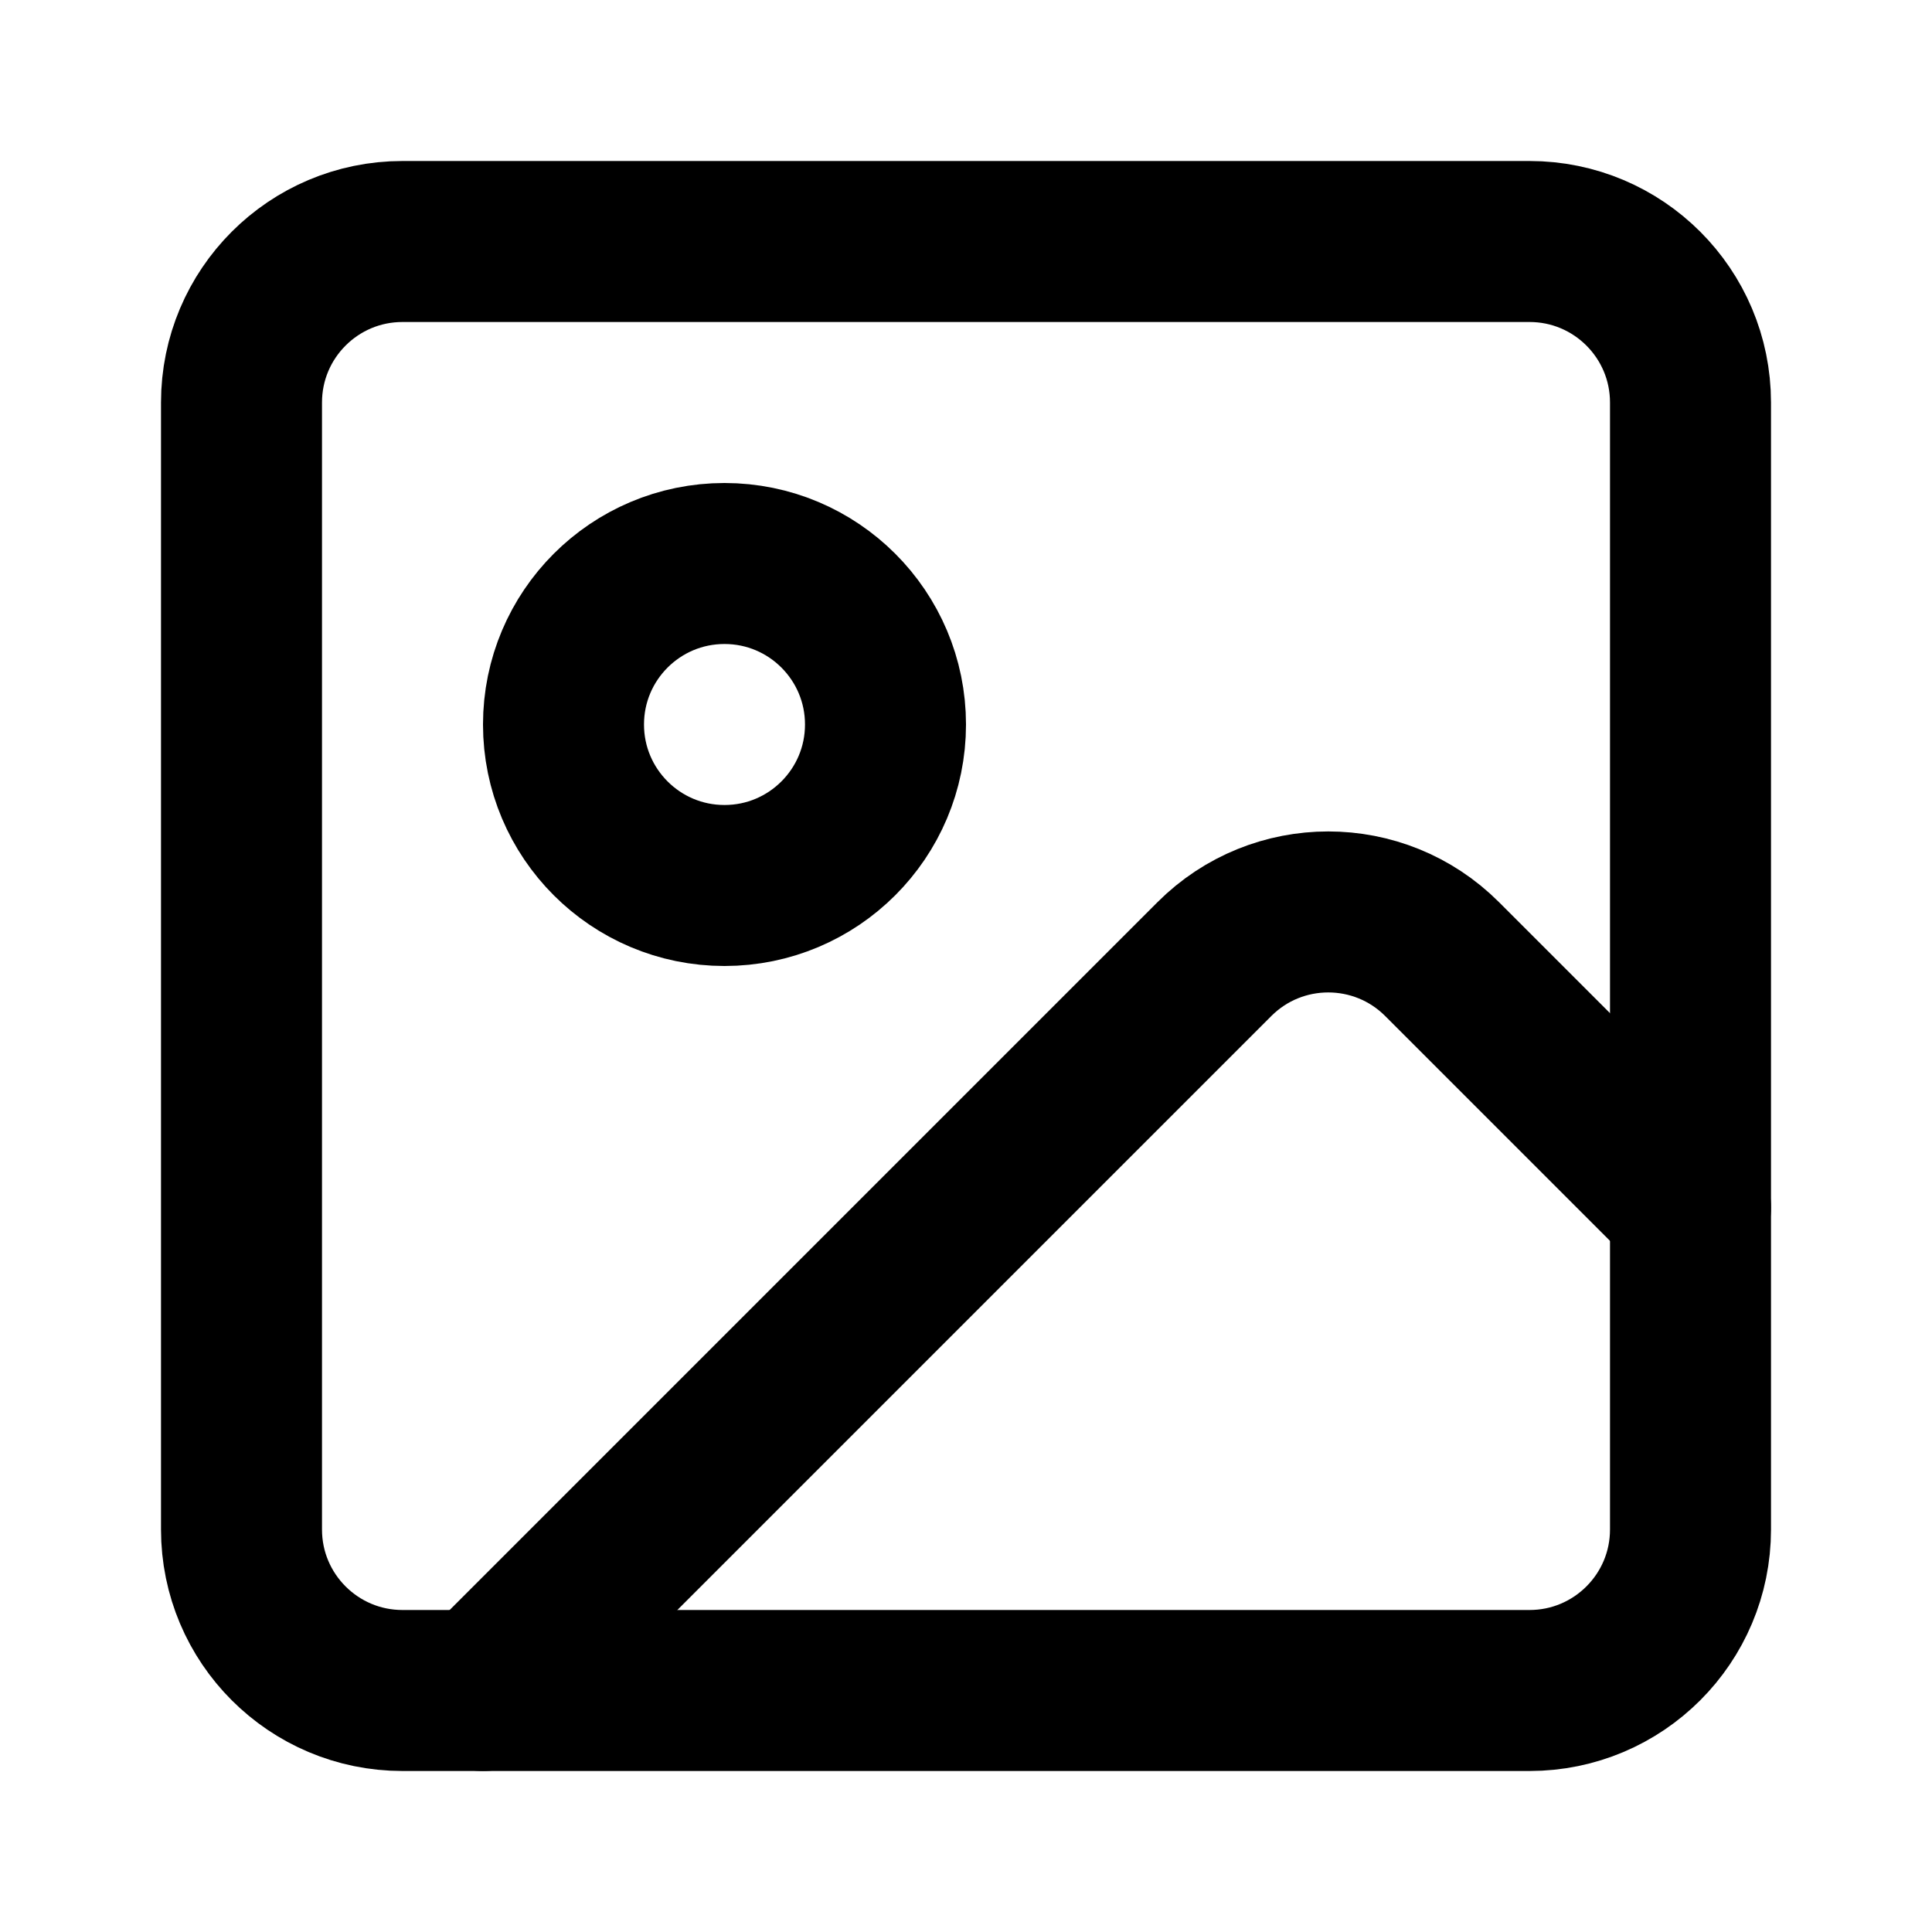
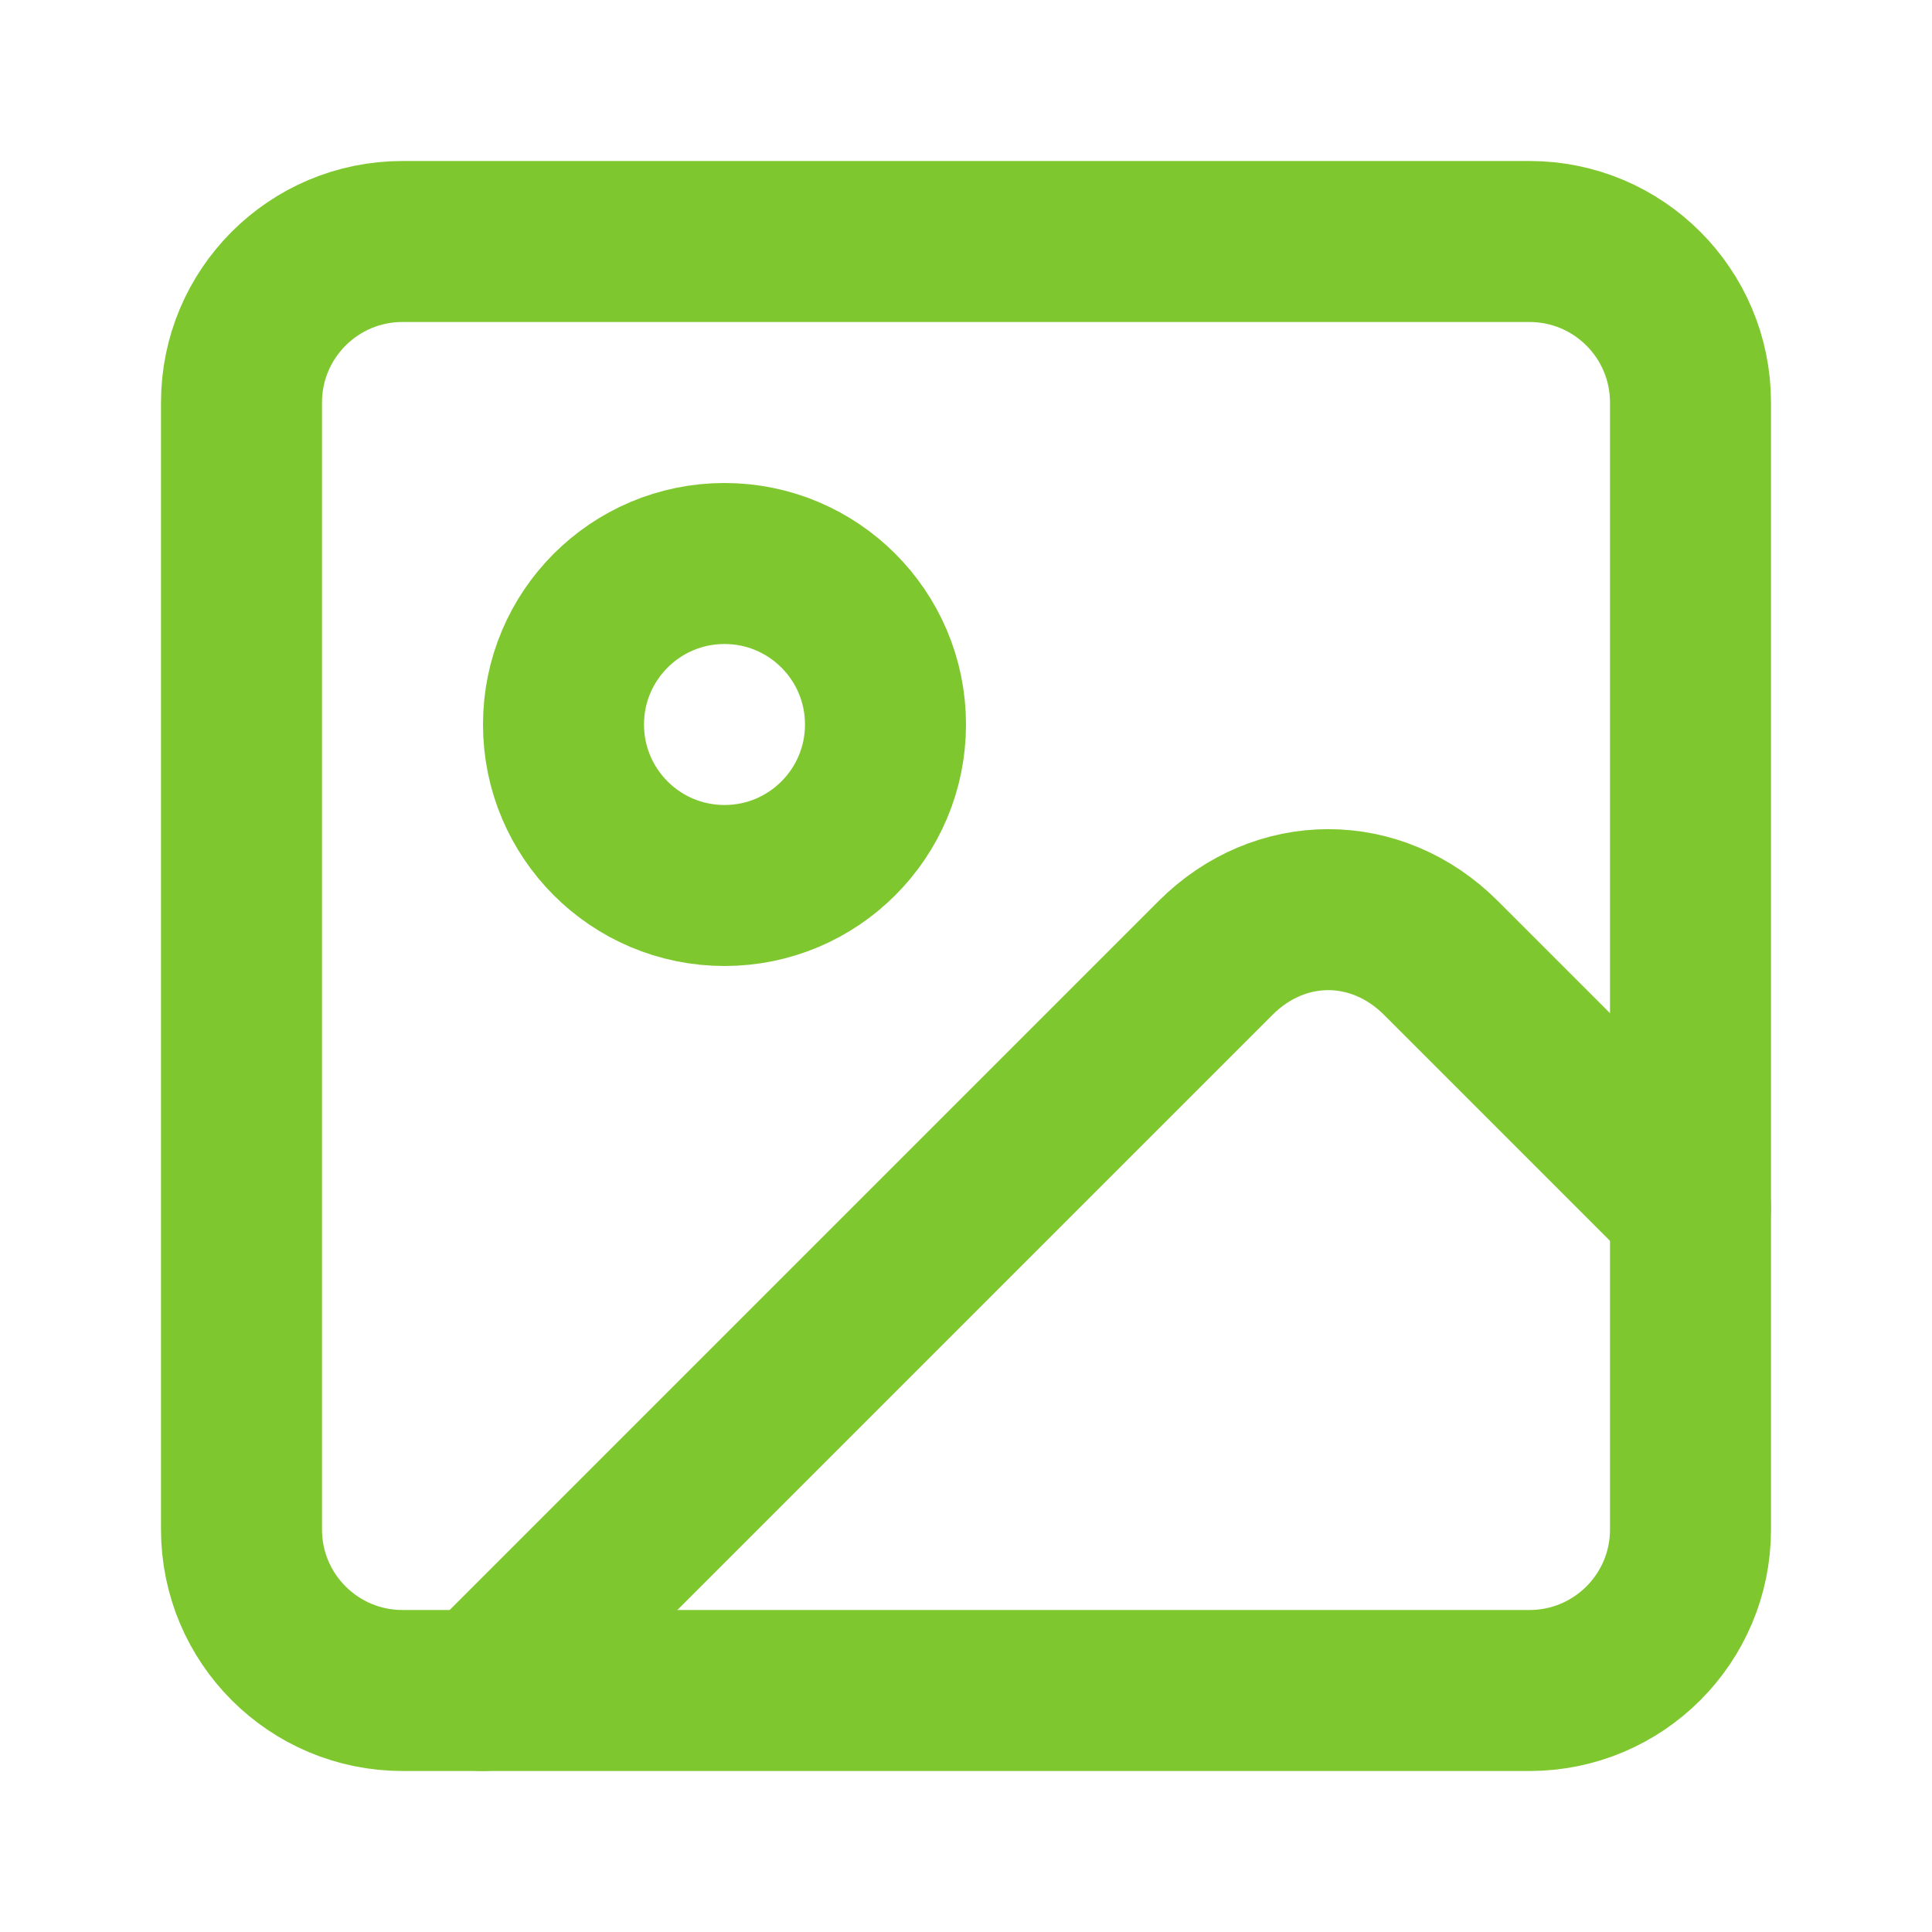
- <svg xmlns="http://www.w3.org/2000/svg" viewBox="0 0 24 24" fill="none" stroke="#000000" stroke-width="2" stroke-linecap="round" stroke-linejoin="round">
-   <rect width="18" height="18" x="3" y="3" rx="2" ry="2" />
-   <circle cx="9" cy="9" r="2" />
-   <path d="m21 15-3.086-3.086a2 2 0 0 0-2.828 0L6 21" />
+ <svg xmlns="http://www.w3.org/2000/svg" id="Layer_1" version="1.1" viewBox="0 0 24 24">
+   <defs>
+     <style>
+       .st0 {
+         fill: none;
+         stroke: #7fc72f;
+         stroke-linecap: round;
+         stroke-linejoin: round;
+         stroke-width: 2px;
+       }
+     </style>
+   </defs>
+   <rect class="st0" x="3" y="3" width="18" height="18" rx="2" ry="2" />
+   <circle class="st0" cx="9" cy="9" r="2" />
+   <path class="st0" d="M21,15l-3.1-3.1c-.8-.8-2-.8-2.8,0l-9.1,9.1" />
</svg>
